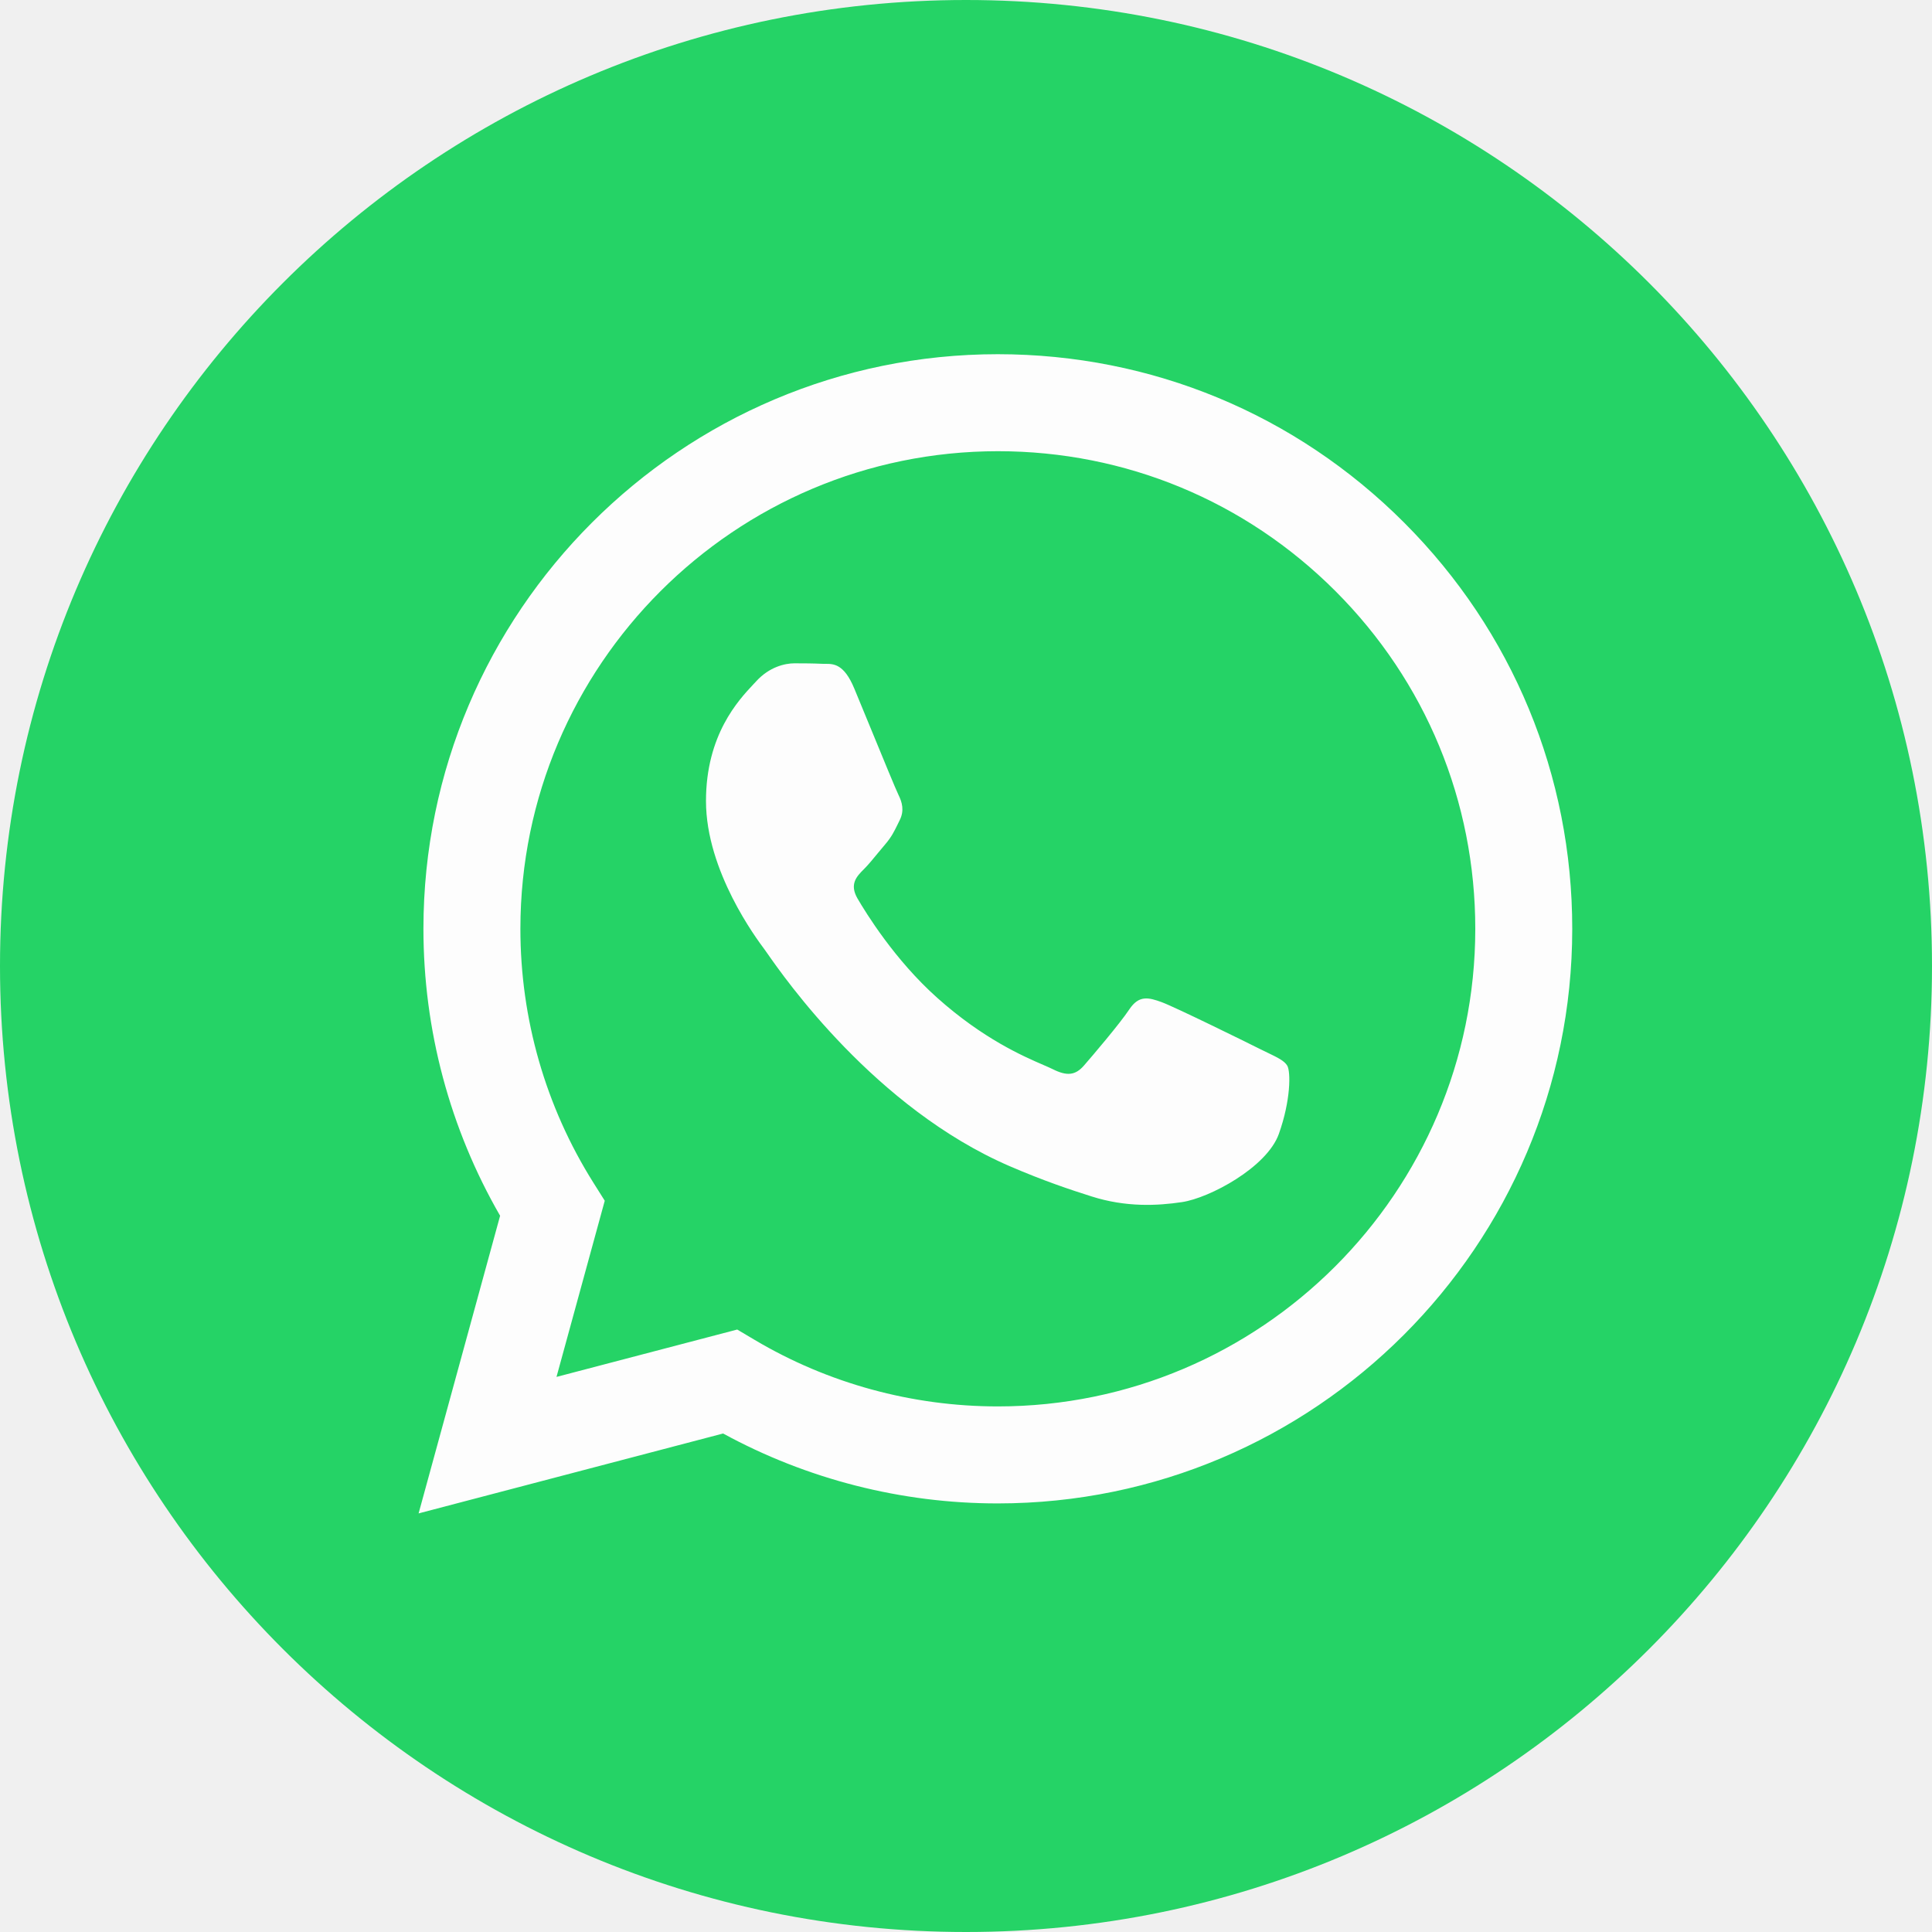
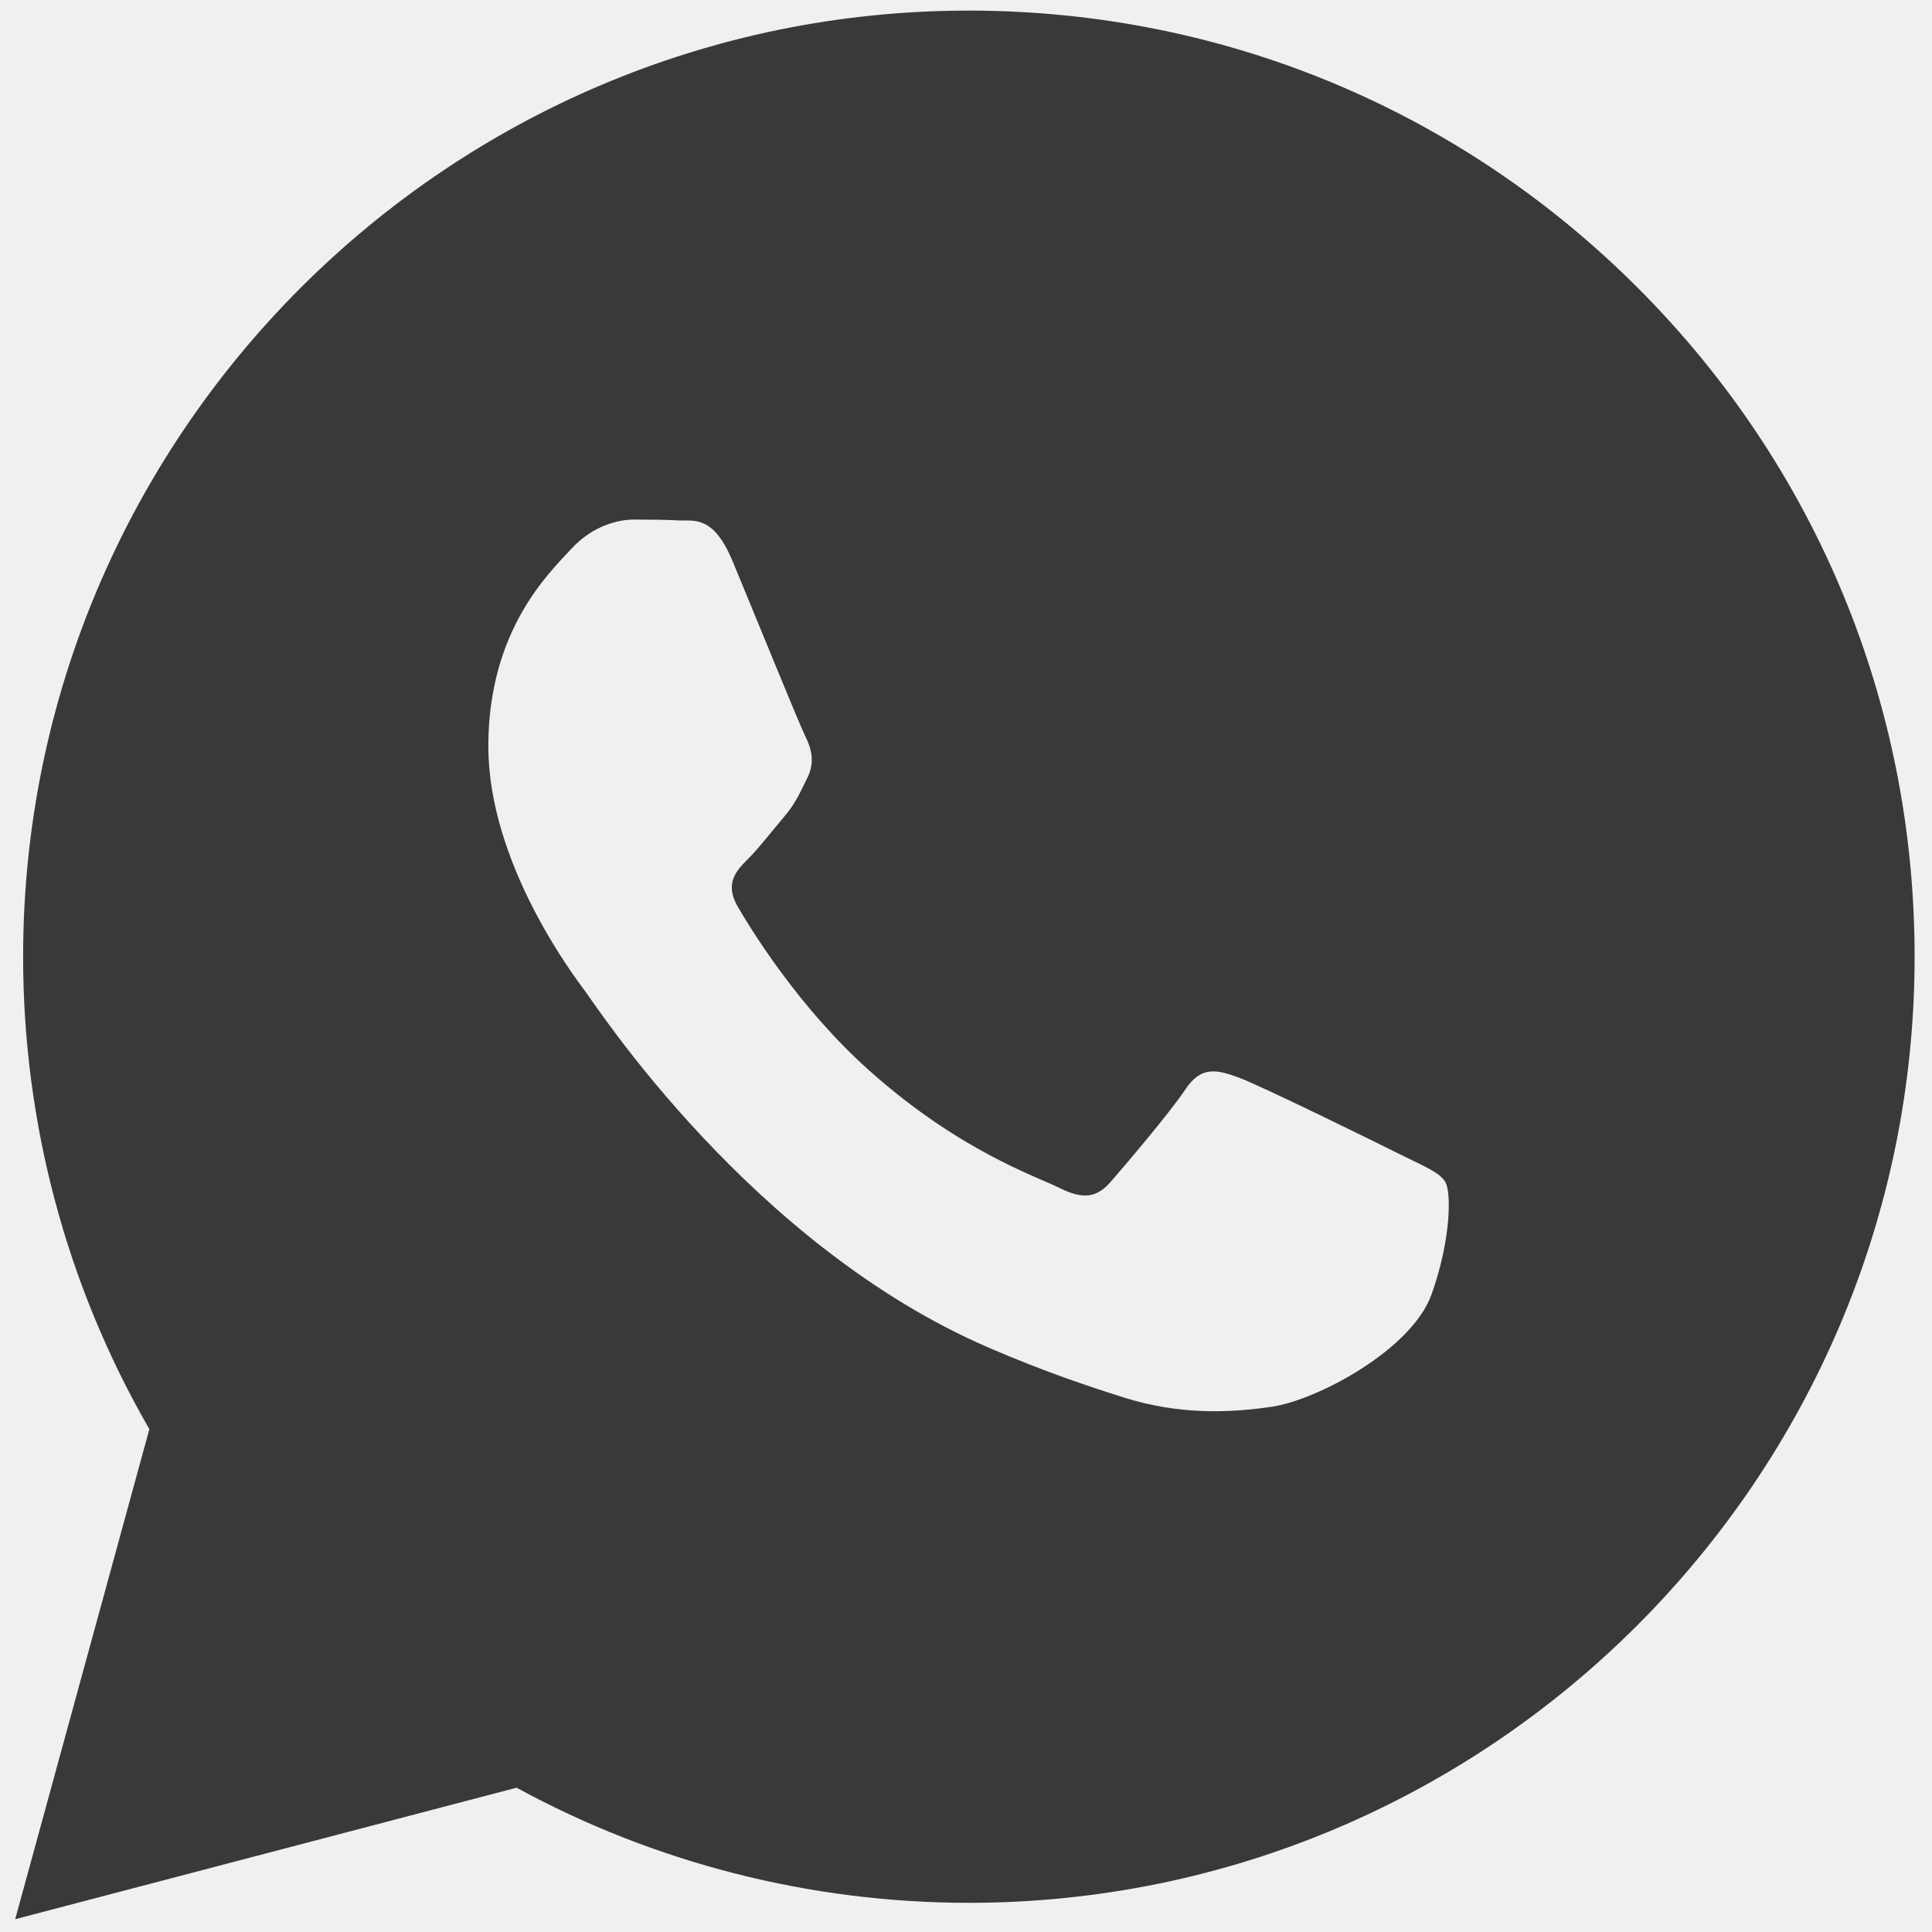
- <svg xmlns="http://www.w3.org/2000/svg" width="48" height="48" viewBox="0 0 48 48" fill="none">
-   <path d="M24 48C37.255 48 48 37.255 48 24C48 10.745 37.255 0 24 0C10.745 0 0 10.745 0 24C0 37.255 10.745 48 24 48Z" fill="#25D366" />
-   <path fill-rule="evenodd" clip-rule="evenodd" d="M24.791 37.352H24.785C22.397 37.352 20.05 36.752 17.965 35.615L10.4 37.6L12.425 30.205C11.176 28.041 10.519 25.585 10.52 23.07C10.523 15.202 16.925 8.8 24.791 8.8C28.609 8.802 32.192 10.288 34.886 12.985C37.581 15.683 39.064 19.268 39.062 23.081C39.059 30.948 32.66 37.349 24.791 37.352ZM18.316 33.032L18.749 33.289C20.57 34.37 22.658 34.941 24.786 34.942H24.791C31.329 34.942 36.65 29.621 36.653 23.081C36.654 19.911 35.421 16.931 33.182 14.689C30.942 12.447 27.964 11.211 24.796 11.21C18.253 11.21 12.932 16.531 12.929 23.071C12.928 25.312 13.555 27.495 14.743 29.384L15.025 29.832L13.826 34.209L18.316 33.032ZM31.492 26.154C31.741 26.274 31.909 26.355 31.981 26.475C32.07 26.624 32.07 27.338 31.773 28.171C31.476 29.004 30.051 29.764 29.366 29.866C28.752 29.958 27.974 29.997 27.12 29.725C26.602 29.561 25.938 29.341 25.087 28.974C21.744 27.53 19.485 24.29 19.058 23.678C19.028 23.635 19.007 23.605 18.995 23.59L18.993 23.586C18.804 23.334 17.54 21.647 17.54 19.901C17.54 18.258 18.346 17.397 18.718 17.001C18.743 16.974 18.767 16.949 18.788 16.926C19.114 16.569 19.501 16.48 19.738 16.48C19.976 16.48 20.214 16.482 20.422 16.492C20.448 16.494 20.474 16.494 20.502 16.493C20.709 16.492 20.969 16.491 21.224 17.105C21.323 17.341 21.466 17.691 21.618 18.06C21.925 18.807 22.264 19.633 22.324 19.752C22.413 19.931 22.472 20.139 22.353 20.377C22.335 20.413 22.319 20.446 22.303 20.479C22.214 20.661 22.148 20.795 21.997 20.972C21.937 21.041 21.876 21.116 21.814 21.191C21.691 21.341 21.569 21.49 21.462 21.596C21.283 21.774 21.098 21.967 21.305 22.324C21.514 22.681 22.229 23.849 23.289 24.794C24.429 25.811 25.419 26.241 25.921 26.458C26.019 26.501 26.099 26.535 26.157 26.564C26.513 26.743 26.721 26.713 26.929 26.475C27.137 26.237 27.821 25.434 28.058 25.077C28.296 24.72 28.534 24.779 28.861 24.898C29.188 25.018 30.941 25.88 31.297 26.059C31.367 26.093 31.432 26.125 31.492 26.154Z" fill="#FDFDFD" />
+ <svg xmlns="http://www.w3.org/2000/svg" width="29" height="29" viewBox="0 0 29 29" fill="none">
+   <g clip-path="url(#clip0_64_143)">
+     <path fill-rule="evenodd" clip-rule="evenodd" d="M24.586 4.323C21.905 1.639 18.341 0.161 14.543 0.159C6.718 0.159 0.35 6.527 0.347 14.355C0.346 16.857 0.999 19.299 2.242 21.452L0.228 28.808L7.754 26.834C9.827 27.965 12.162 28.561 14.538 28.562H14.543C14.543 28.562 14.544 28.562 14.543 28.562C22.367 28.562 28.736 22.193 28.739 14.366C28.741 10.573 27.266 7.006 24.586 4.323ZM8.778 14.871C8.601 14.634 7.33 12.948 7.33 11.202C7.33 9.456 8.246 8.598 8.571 8.243C8.896 7.888 9.281 7.799 9.517 7.799C9.754 7.799 9.991 7.801 10.197 7.812C10.415 7.823 10.707 7.729 10.995 8.42C11.291 9.131 12 10.877 12.089 11.054C12.178 11.232 12.237 11.439 12.119 11.676C12.001 11.912 11.941 12.06 11.764 12.267C11.587 12.475 11.392 12.73 11.232 12.889C11.054 13.066 10.869 13.258 11.076 13.613C11.283 13.968 11.995 15.129 13.049 16.07C14.404 17.279 15.547 17.653 15.902 17.831C16.256 18.008 16.463 17.979 16.67 17.742C16.877 17.505 17.557 16.706 17.794 16.351C18.03 15.996 18.267 16.055 18.592 16.174C18.917 16.292 20.661 17.15 21.015 17.327C21.37 17.505 21.607 17.594 21.695 17.742C21.784 17.89 21.784 18.6 21.488 19.429C21.193 20.257 19.776 21.014 19.094 21.115C18.483 21.206 17.71 21.245 16.86 20.974C16.345 20.811 15.684 20.593 14.837 20.227C11.28 18.691 8.956 15.108 8.778 14.871Z" fill="#393939" />
+   </g>
+   <defs>
+     <clipPath id="clip0_64_143">
+       <rect width="29" height="29" fill="white" />
+     </clipPath>
+   </defs>
</svg>
